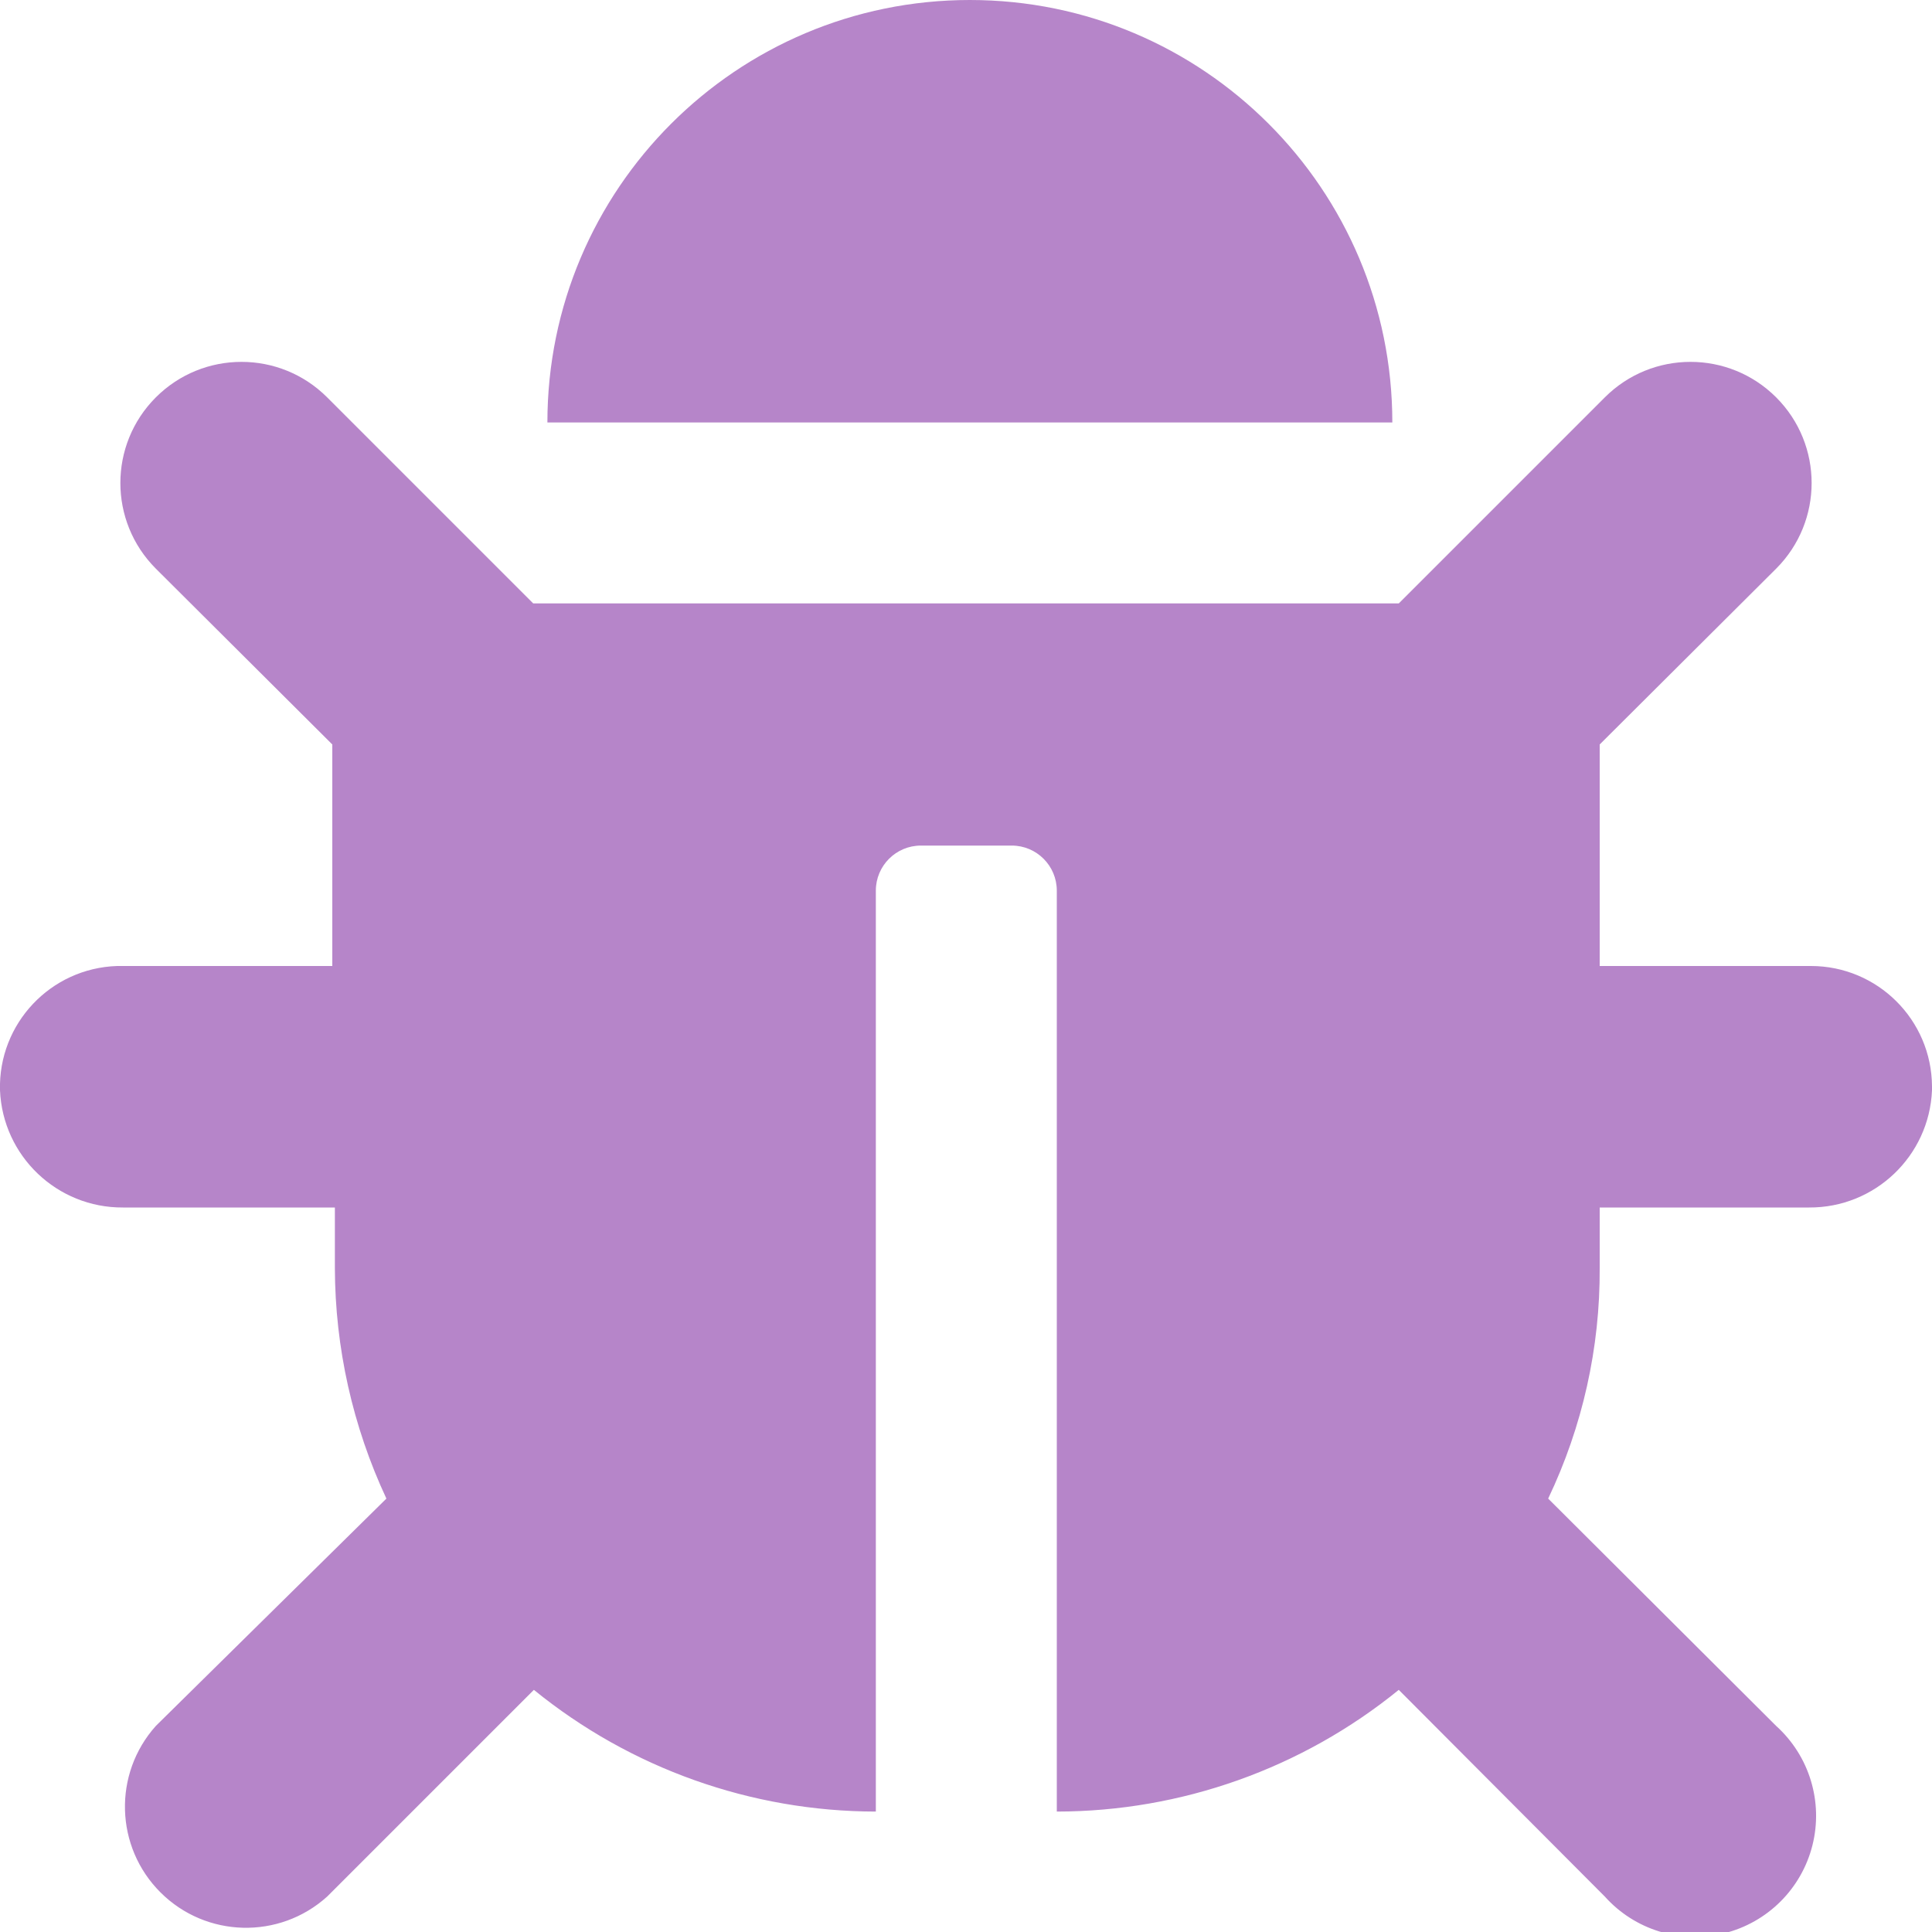
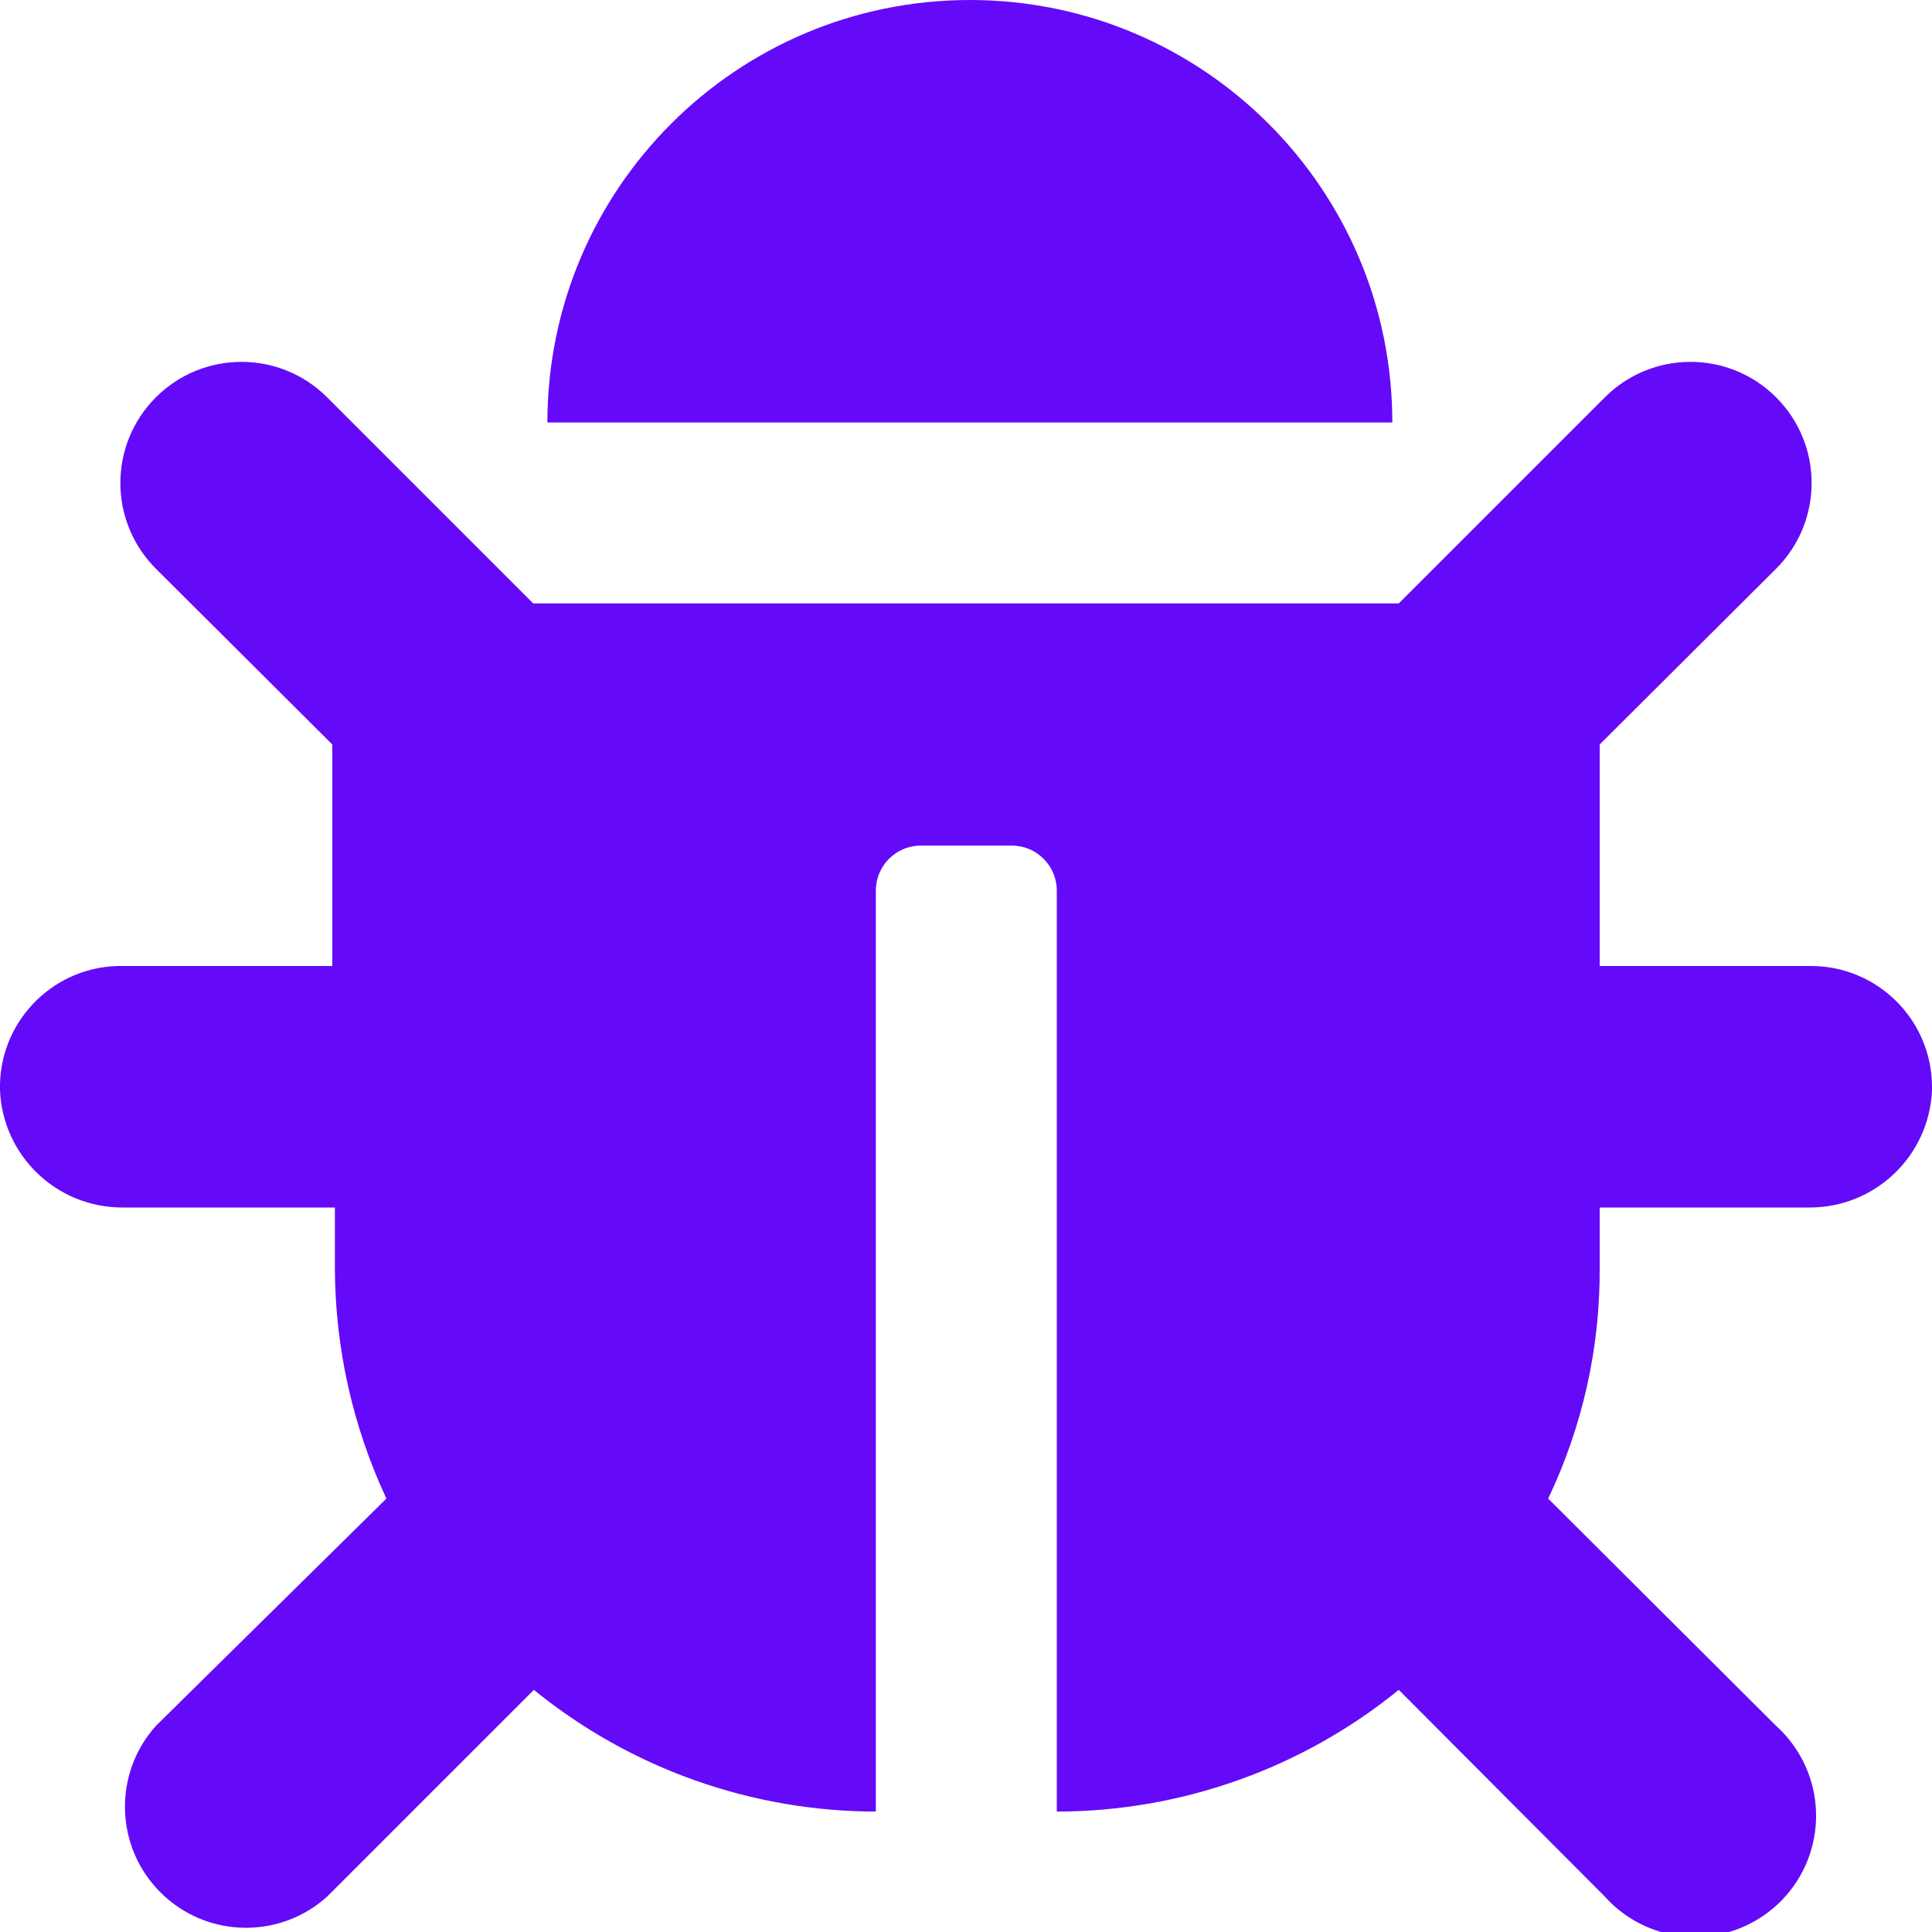
<svg xmlns="http://www.w3.org/2000/svg" viewBox="0 0 30 30">
  <defs>
-     <style>.cls-1{fill:#b685c9;}</style>
+     <style>.cls-1{fill:#640af8;}</style>
  </defs>
  <g id="Layer_2" data-name="Layer 2">
    <g id="Layer_1-2" data-name="Layer 1">
      <path id="Icon_awesome-bug" data-name="Icon awesome-bug" class="cls-1" d="M30,16.93a1.9,1.9,0,0,1-1.91,1.82H24.84v.94a8.21,8.21,0,0,1-.8,3.58l3.54,3.53a1.88,1.88,0,1,1-2.66,2.65h0l-3.2-3.21a8.43,8.43,0,0,1-5.31,1.89V13.83a.7.7,0,0,0-.7-.7H14.3a.7.7,0,0,0-.7.7v14.3a8.43,8.43,0,0,1-5.31-1.89L5.08,29.45A1.88,1.88,0,0,1,2.42,26.8L6,23.27a8.51,8.51,0,0,1-.8-3.58v-.94H1.91A1.9,1.9,0,0,1,0,16.93,1.88,1.88,0,0,1,1.82,15H5.16V11.56L2.42,8.83A1.88,1.88,0,0,1,5.08,6.17h0l3.2,3.2H21.72l3.2-3.2a1.88,1.88,0,0,1,2.66,2.66h0l-2.74,2.73V15h3.28A1.88,1.88,0,0,1,30,16.87ZM15.06,0A6.56,6.56,0,0,0,8.5,6.56H21.62A6.56,6.56,0,0,0,15.06,0Z" />
    </g>
  </g>
</svg>
